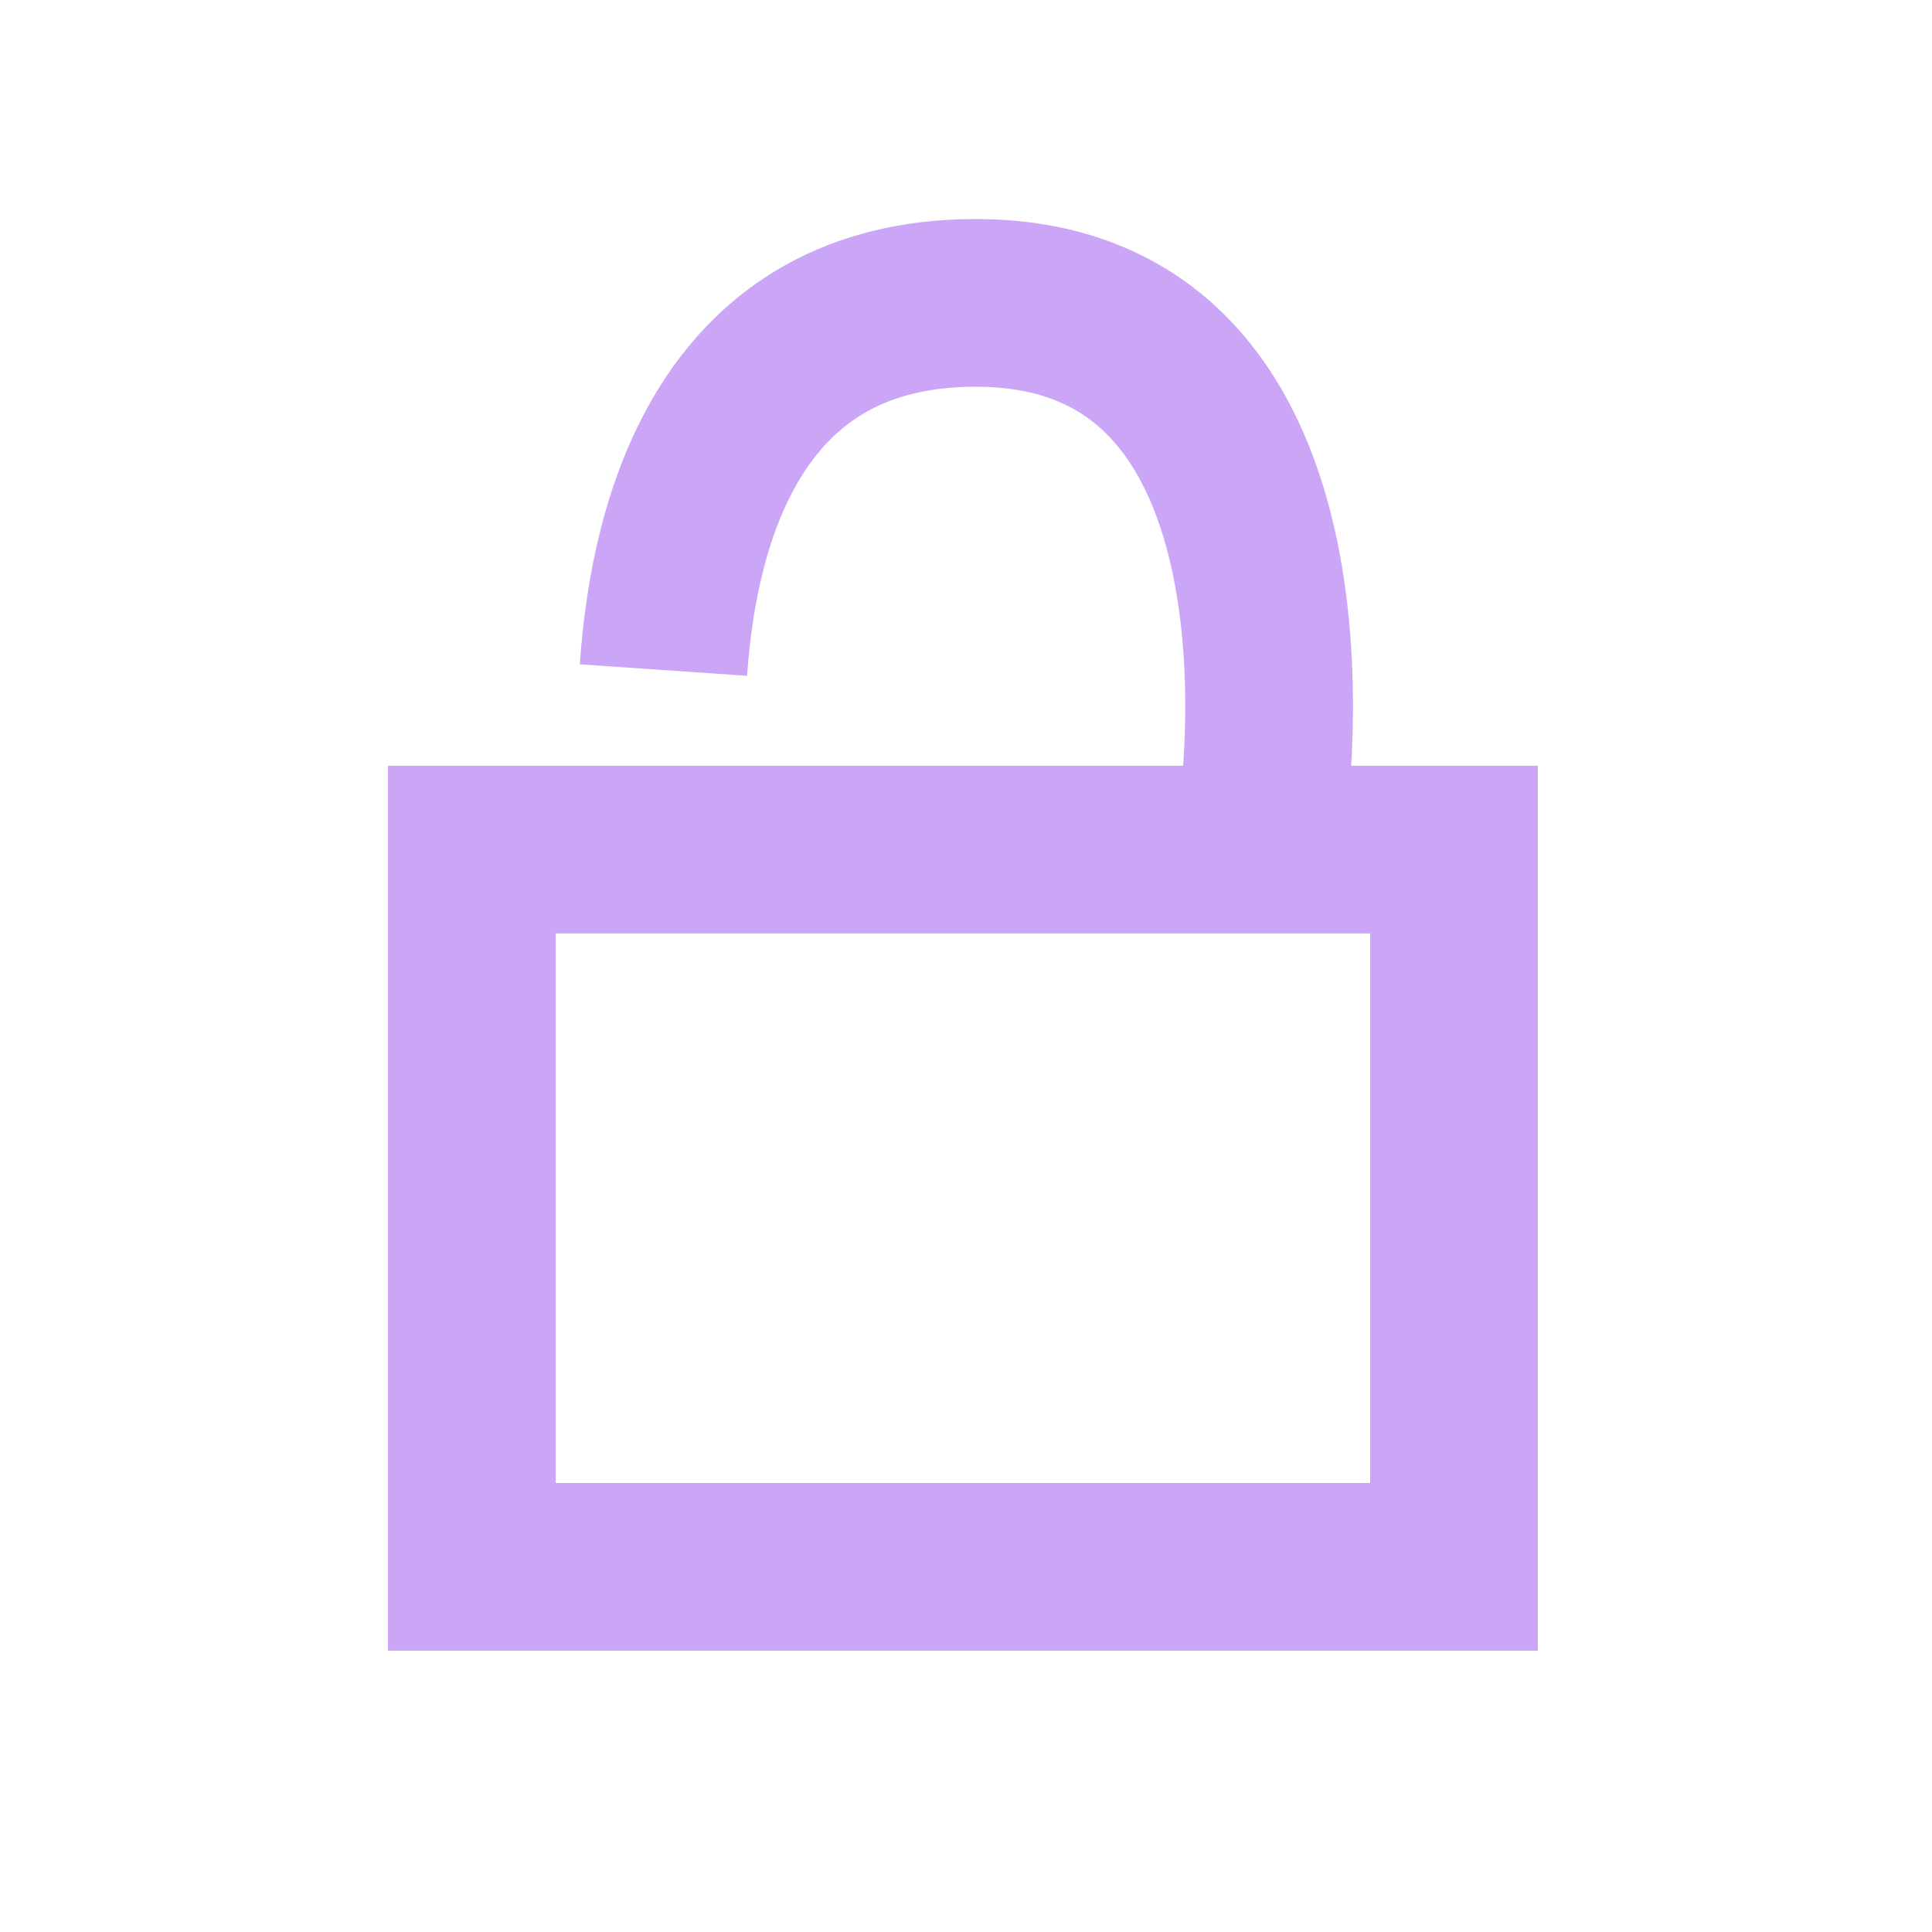
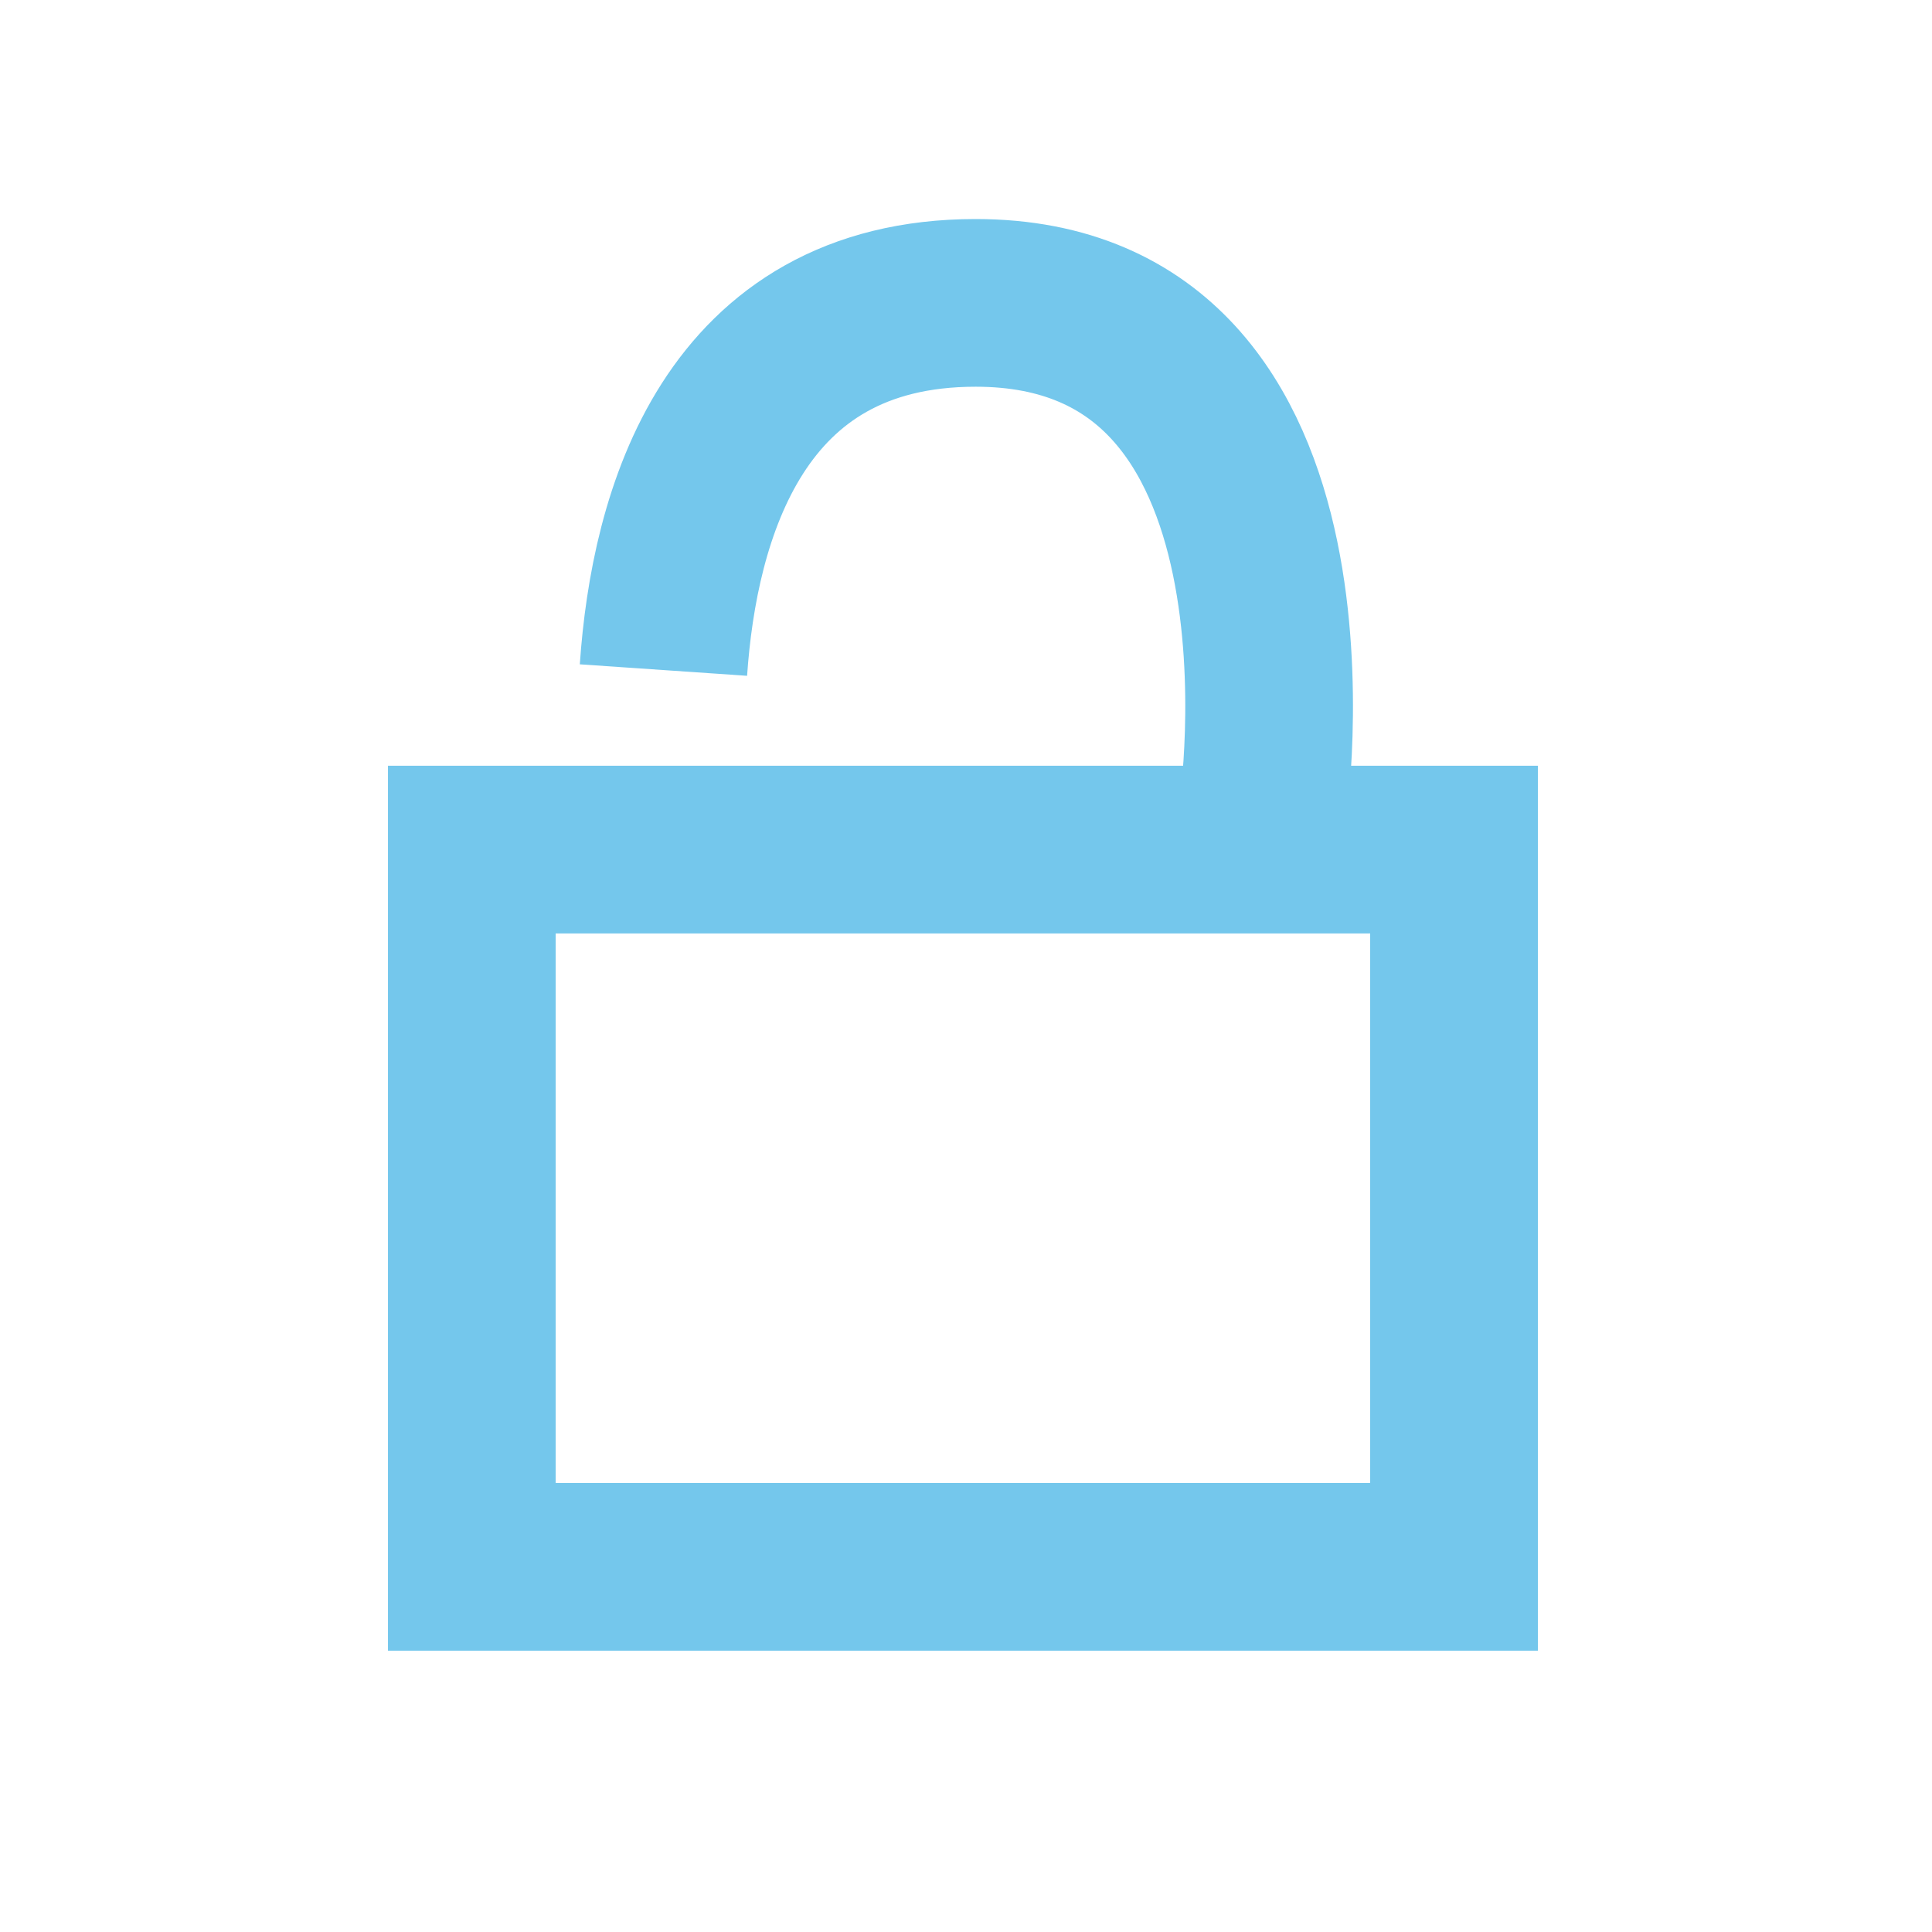
<svg xmlns="http://www.w3.org/2000/svg" width="60.973mm" height="60.973mm" viewBox="0 0 60.973 60.973" version="1.1" id="svg8">
  <defs id="defs2" />
  <g id="layer2" transform="translate(-109.0794,-23.51114)">
    <g id="g5659" transform="translate(-0.3904418,-0.6960779)">
-       <rect style="fill:none;fill-opacity:1;stroke:#cba6f7;stroke-width:5.292;stroke-linecap:butt;stroke-dasharray:none;stroke-dashoffset:0;stroke-opacity:1;stop-color:#000000" id="rect3004" width="30.998" height="22.636" x="124.36" y="51.02" />
-       <path style="fill:none;stroke:#cba6f7;stroke-width:5.292;stroke-linecap:butt;stroke-linejoin:miter;stroke-dasharray:none;stroke-opacity:1" d="m 130.408,45.354 c 0.335,-4.88 2.189,-11.588 9.852,-11.588 11.447,0 9.055,16.103 9.055,16.103" id="path3006" />
+       <rect style="fill:none;fill-opacity:1;stroke:#74c7ec;stroke-width:5.292;stroke-linecap:butt;stroke-dasharray:none;stroke-dashoffset:0;stroke-opacity:1;stop-color:#000000" id="rect3004" width="30.998" height="22.636" x="124.36" y="51.02" />
+       <path style="fill:none;stroke:#74c7ec;stroke-width:5.292;stroke-linecap:butt;stroke-linejoin:miter;stroke-dasharray:none;stroke-opacity:1" d="m 130.408,45.354 c 0.335,-4.88 2.189,-11.588 9.852,-11.588 11.447,0 9.055,16.103 9.055,16.103" id="path3006" />
    </g>
    <rect style="fill:none;fill-opacity:1;stroke:none;stroke-width:0.265;stroke-linecap:butt;stroke-linejoin:bevel;stroke-dasharray:none;stroke-dashoffset:0;stroke-opacity:1;stop-color:#000000" id="rect7147" width="60.973" height="60.973" x="109.079" y="23.511" />
  </g>
</svg>
